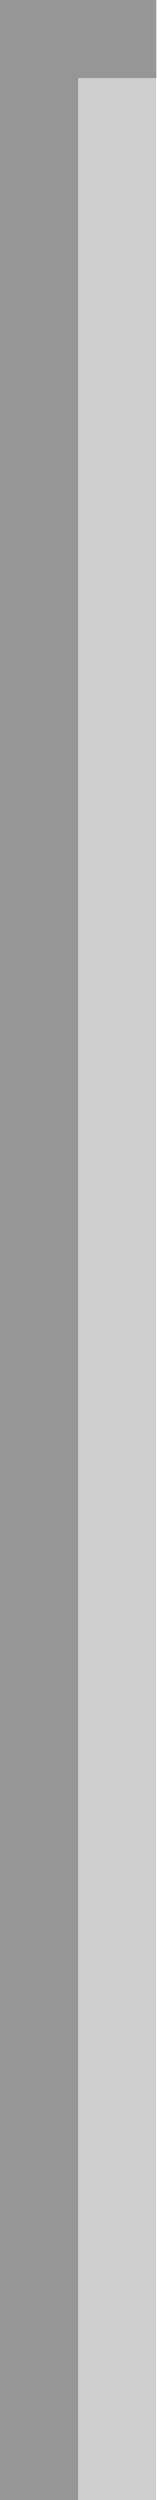
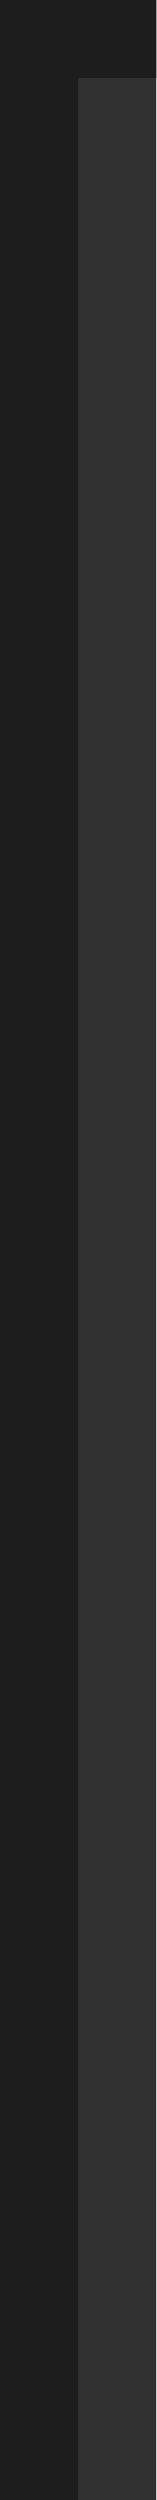
<svg xmlns="http://www.w3.org/2000/svg" width="2" height="32" viewBox="0 0 2 32" version="1.1" id="svg6">
  <defs id="defs10" />
-   <rect width="2" height="32" id="rect2" style="fill:#cfcfcf;fill-opacity:1" fill="#E0E0E0" />
-   <rect width="2" height="1" id="rect4" x="0" y="0" style="fill:#969696;fill-opacity:1;stroke-width:1" />
-   <rect width="1" height="32" id="rect4-8" x="0" y="0" style="fill:#969696;fill-opacity:1;stroke-width:4" />
+   <rect width="2" height="32" id="rect2" style="fill:#313131;fill-opacity:1" fill="#E0E0E0" />
+   <rect width="2" height="1" id="rect4" x="0" y="0" style="fill:#1d1d1d;fill-opacity:1;stroke-width:1" />
+   <rect width="1" height="32" id="rect4-8" x="0" y="0" style="fill:#1d1d1d;fill-opacity:1;stroke-width:4" />
</svg>
